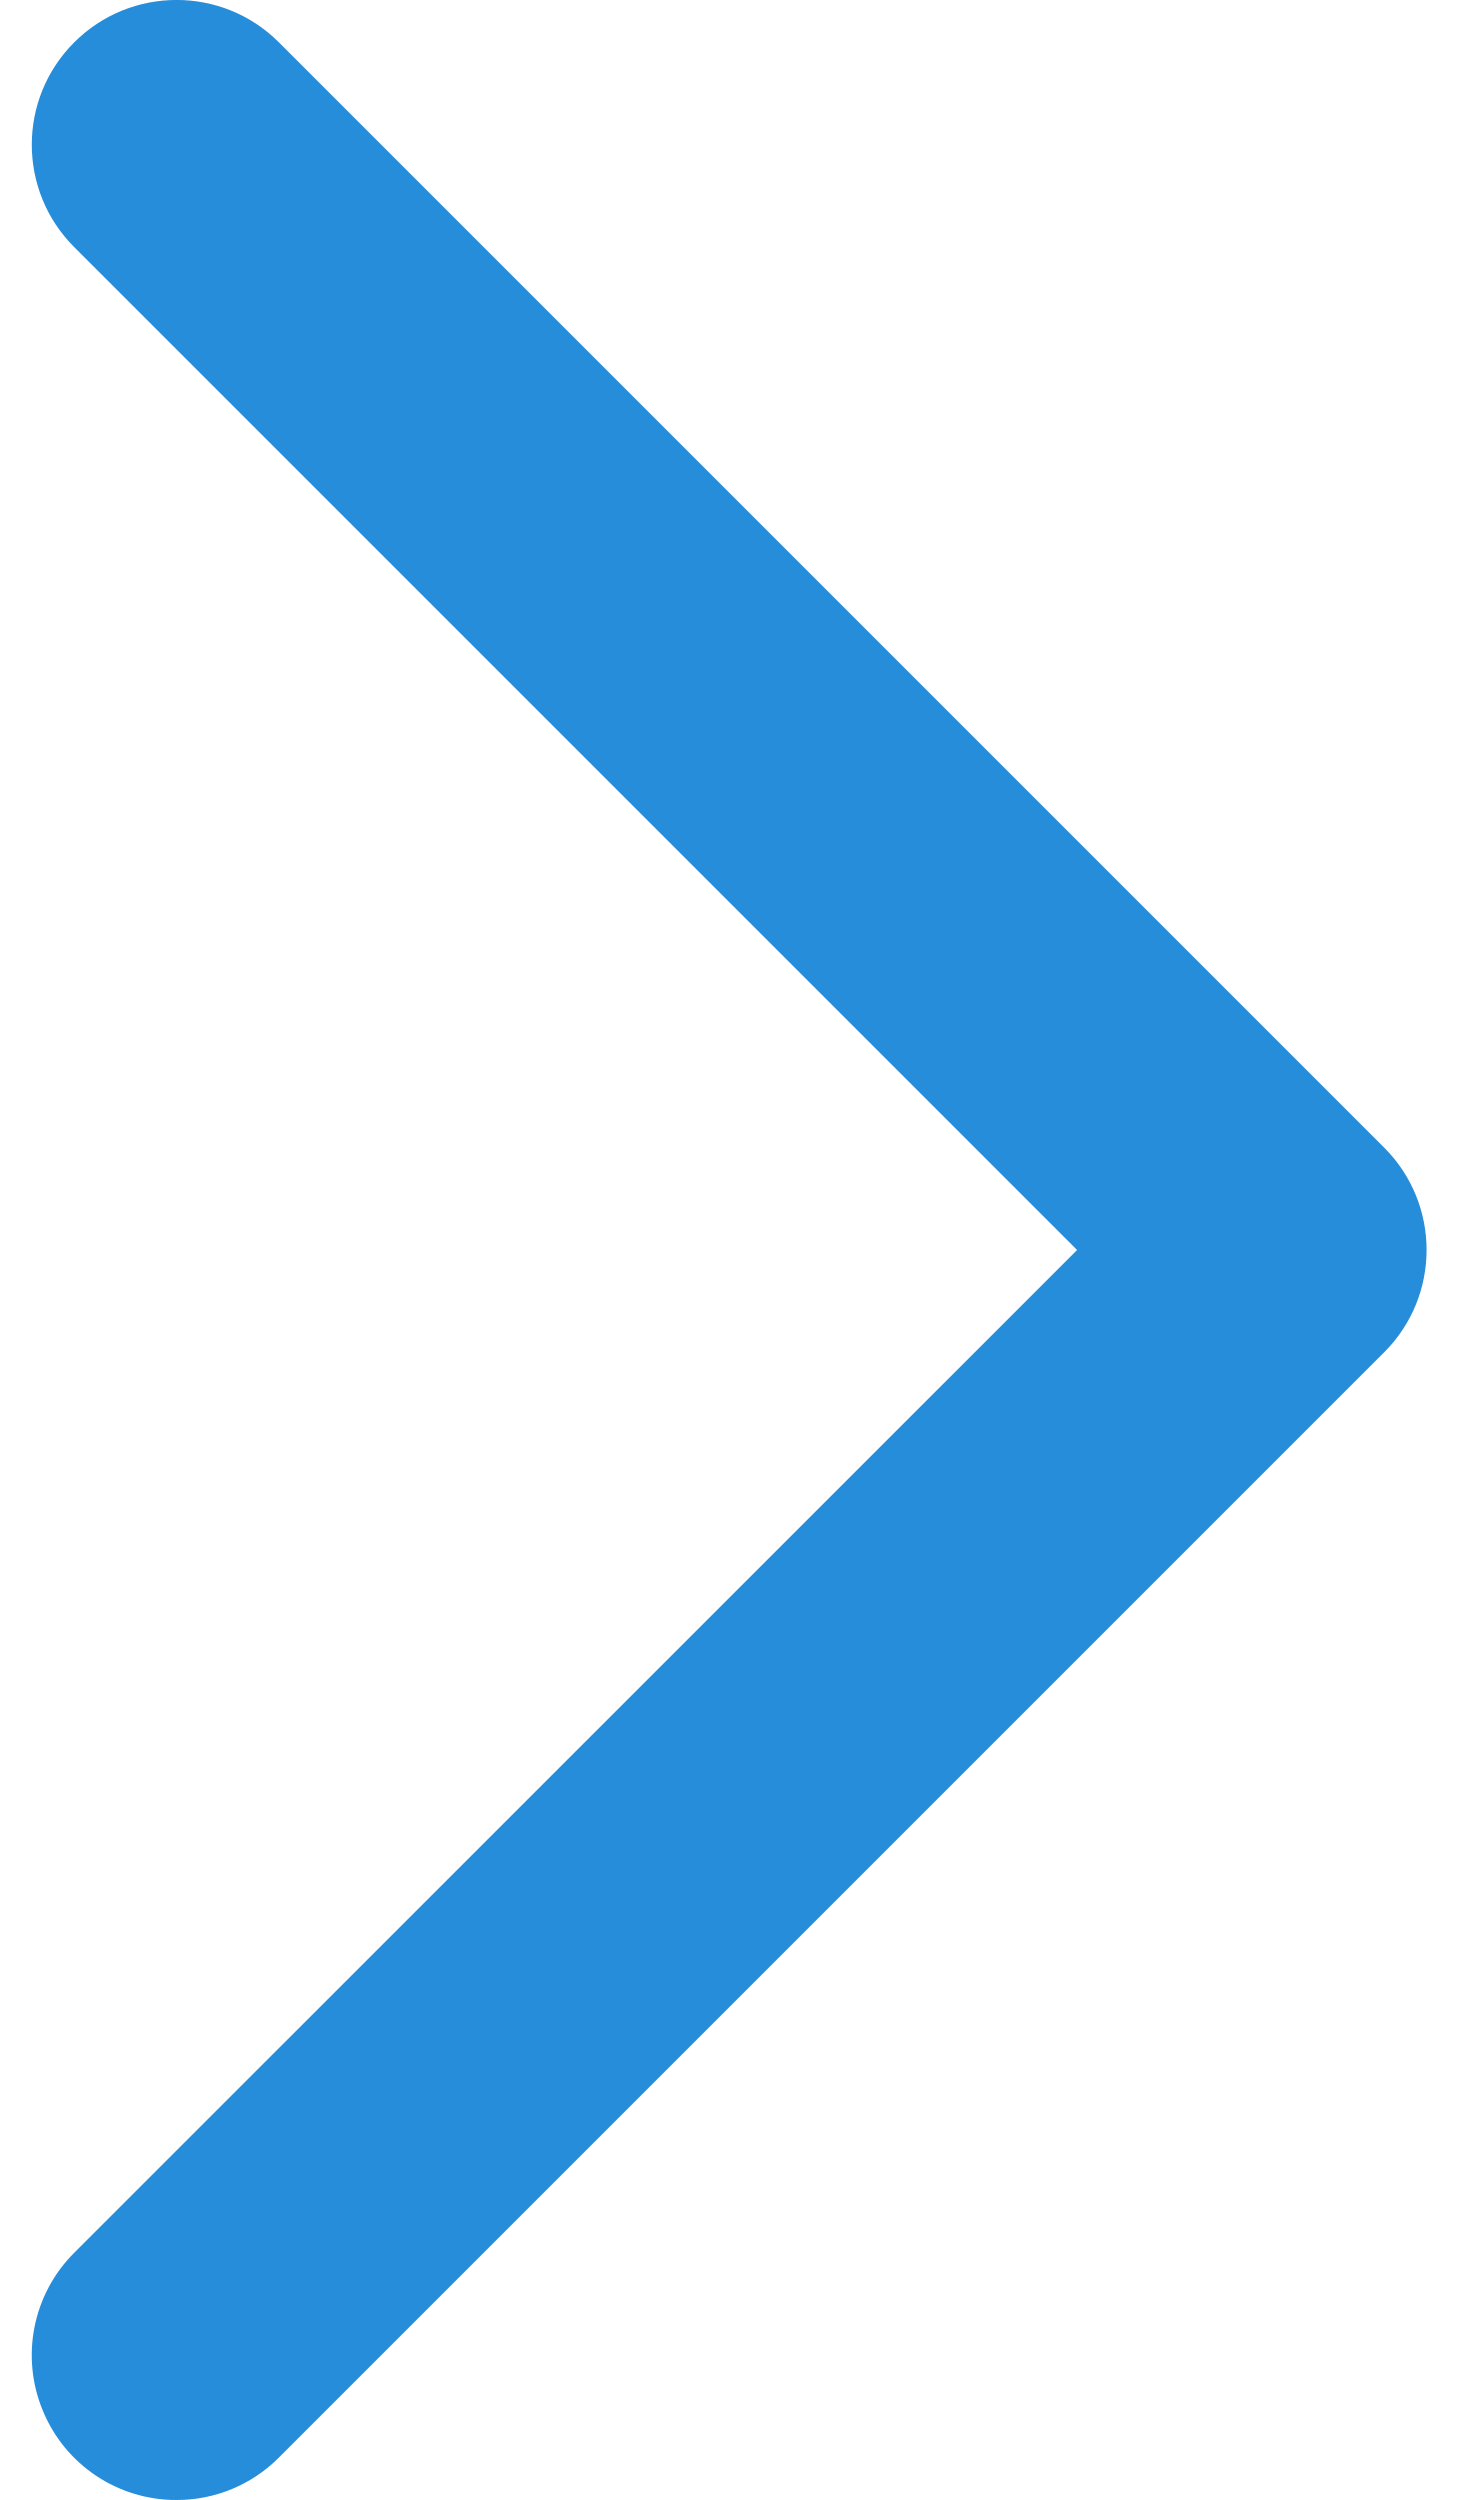
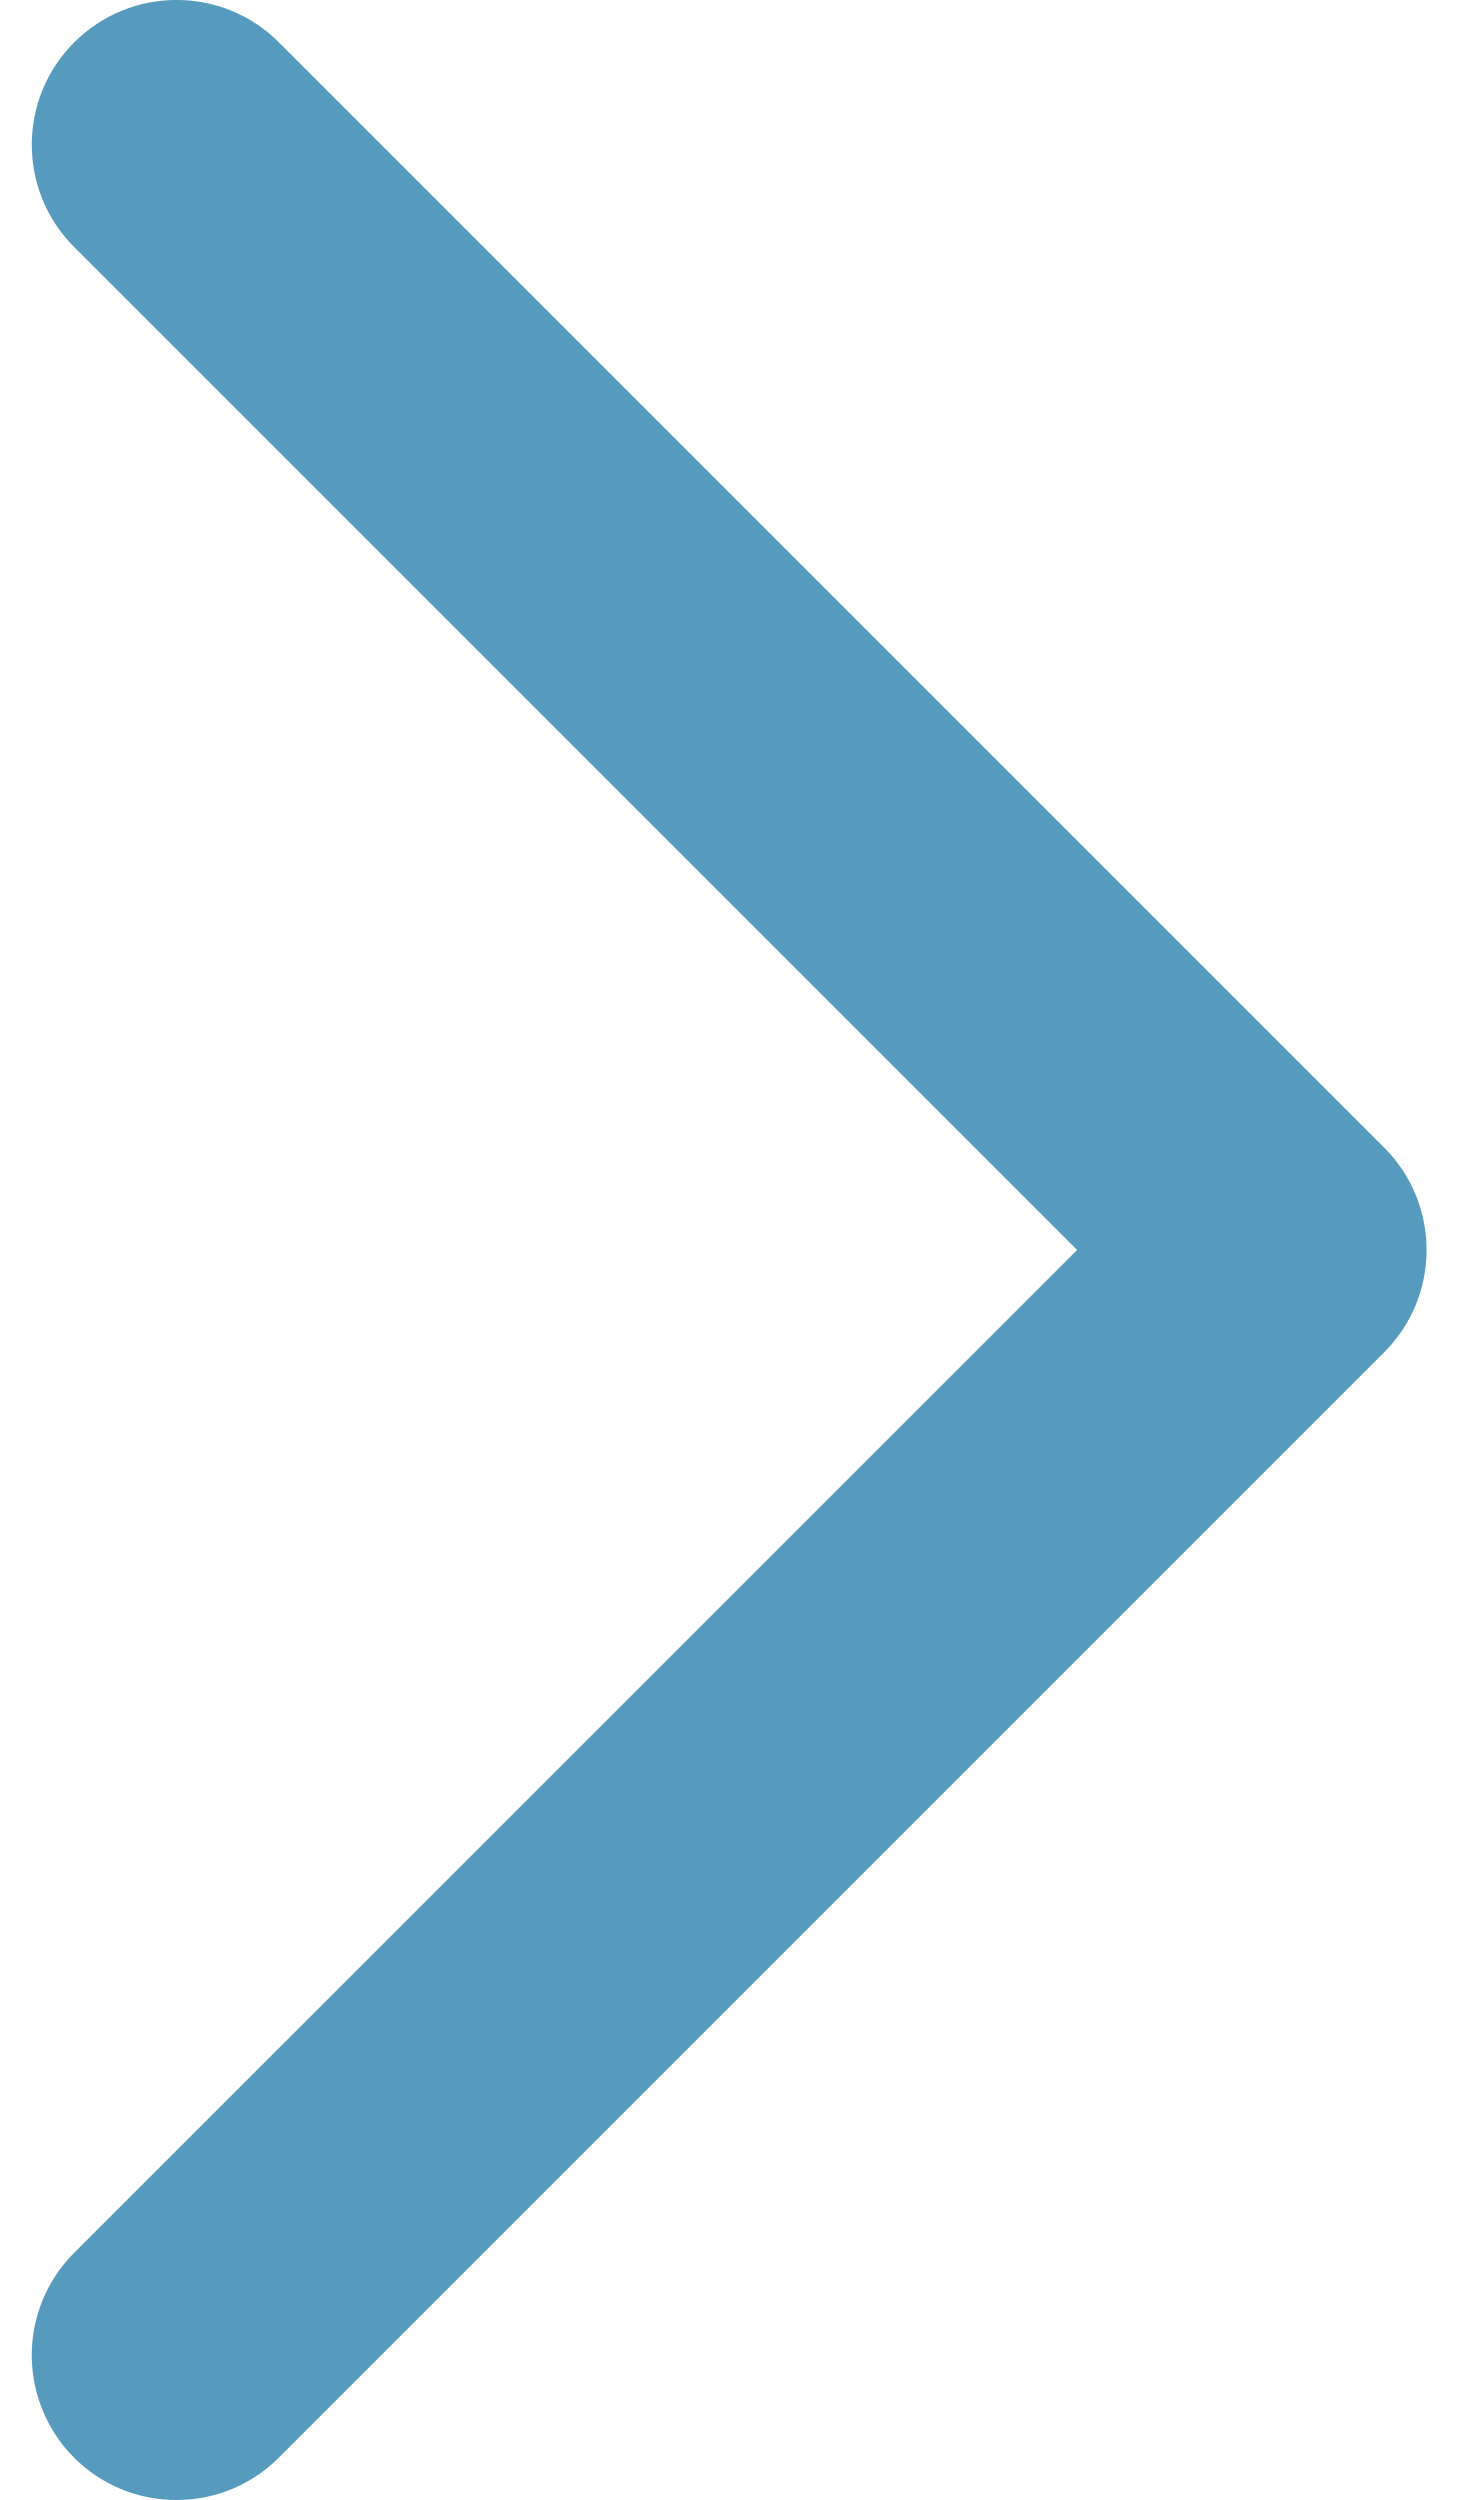
<svg xmlns="http://www.w3.org/2000/svg" width="14" height="24" fill="none">
-   <path d="M1.695 24a1.383 1.383 0 01-1.284-.858 1.389 1.389 0 01.301-1.515L10.34 12 .712 2.372A1.389 1.389 0 112.678.407l10.61 10.61a1.389 1.389 0 010 1.965l-10.61 10.61a1.382 1.382 0 01-.983.408z" fill="#268dda" />
+   <path d="M1.695 24a1.383 1.383 0 01-1.284-.858 1.389 1.389 0 01.301-1.515L10.34 12 .712 2.372A1.389 1.389 0 112.678.407l10.61 10.61a1.389 1.389 0 010 1.965l-10.61 10.61a1.382 1.382 0 01-.983.408z" fill="#569bbe" />
</svg>
